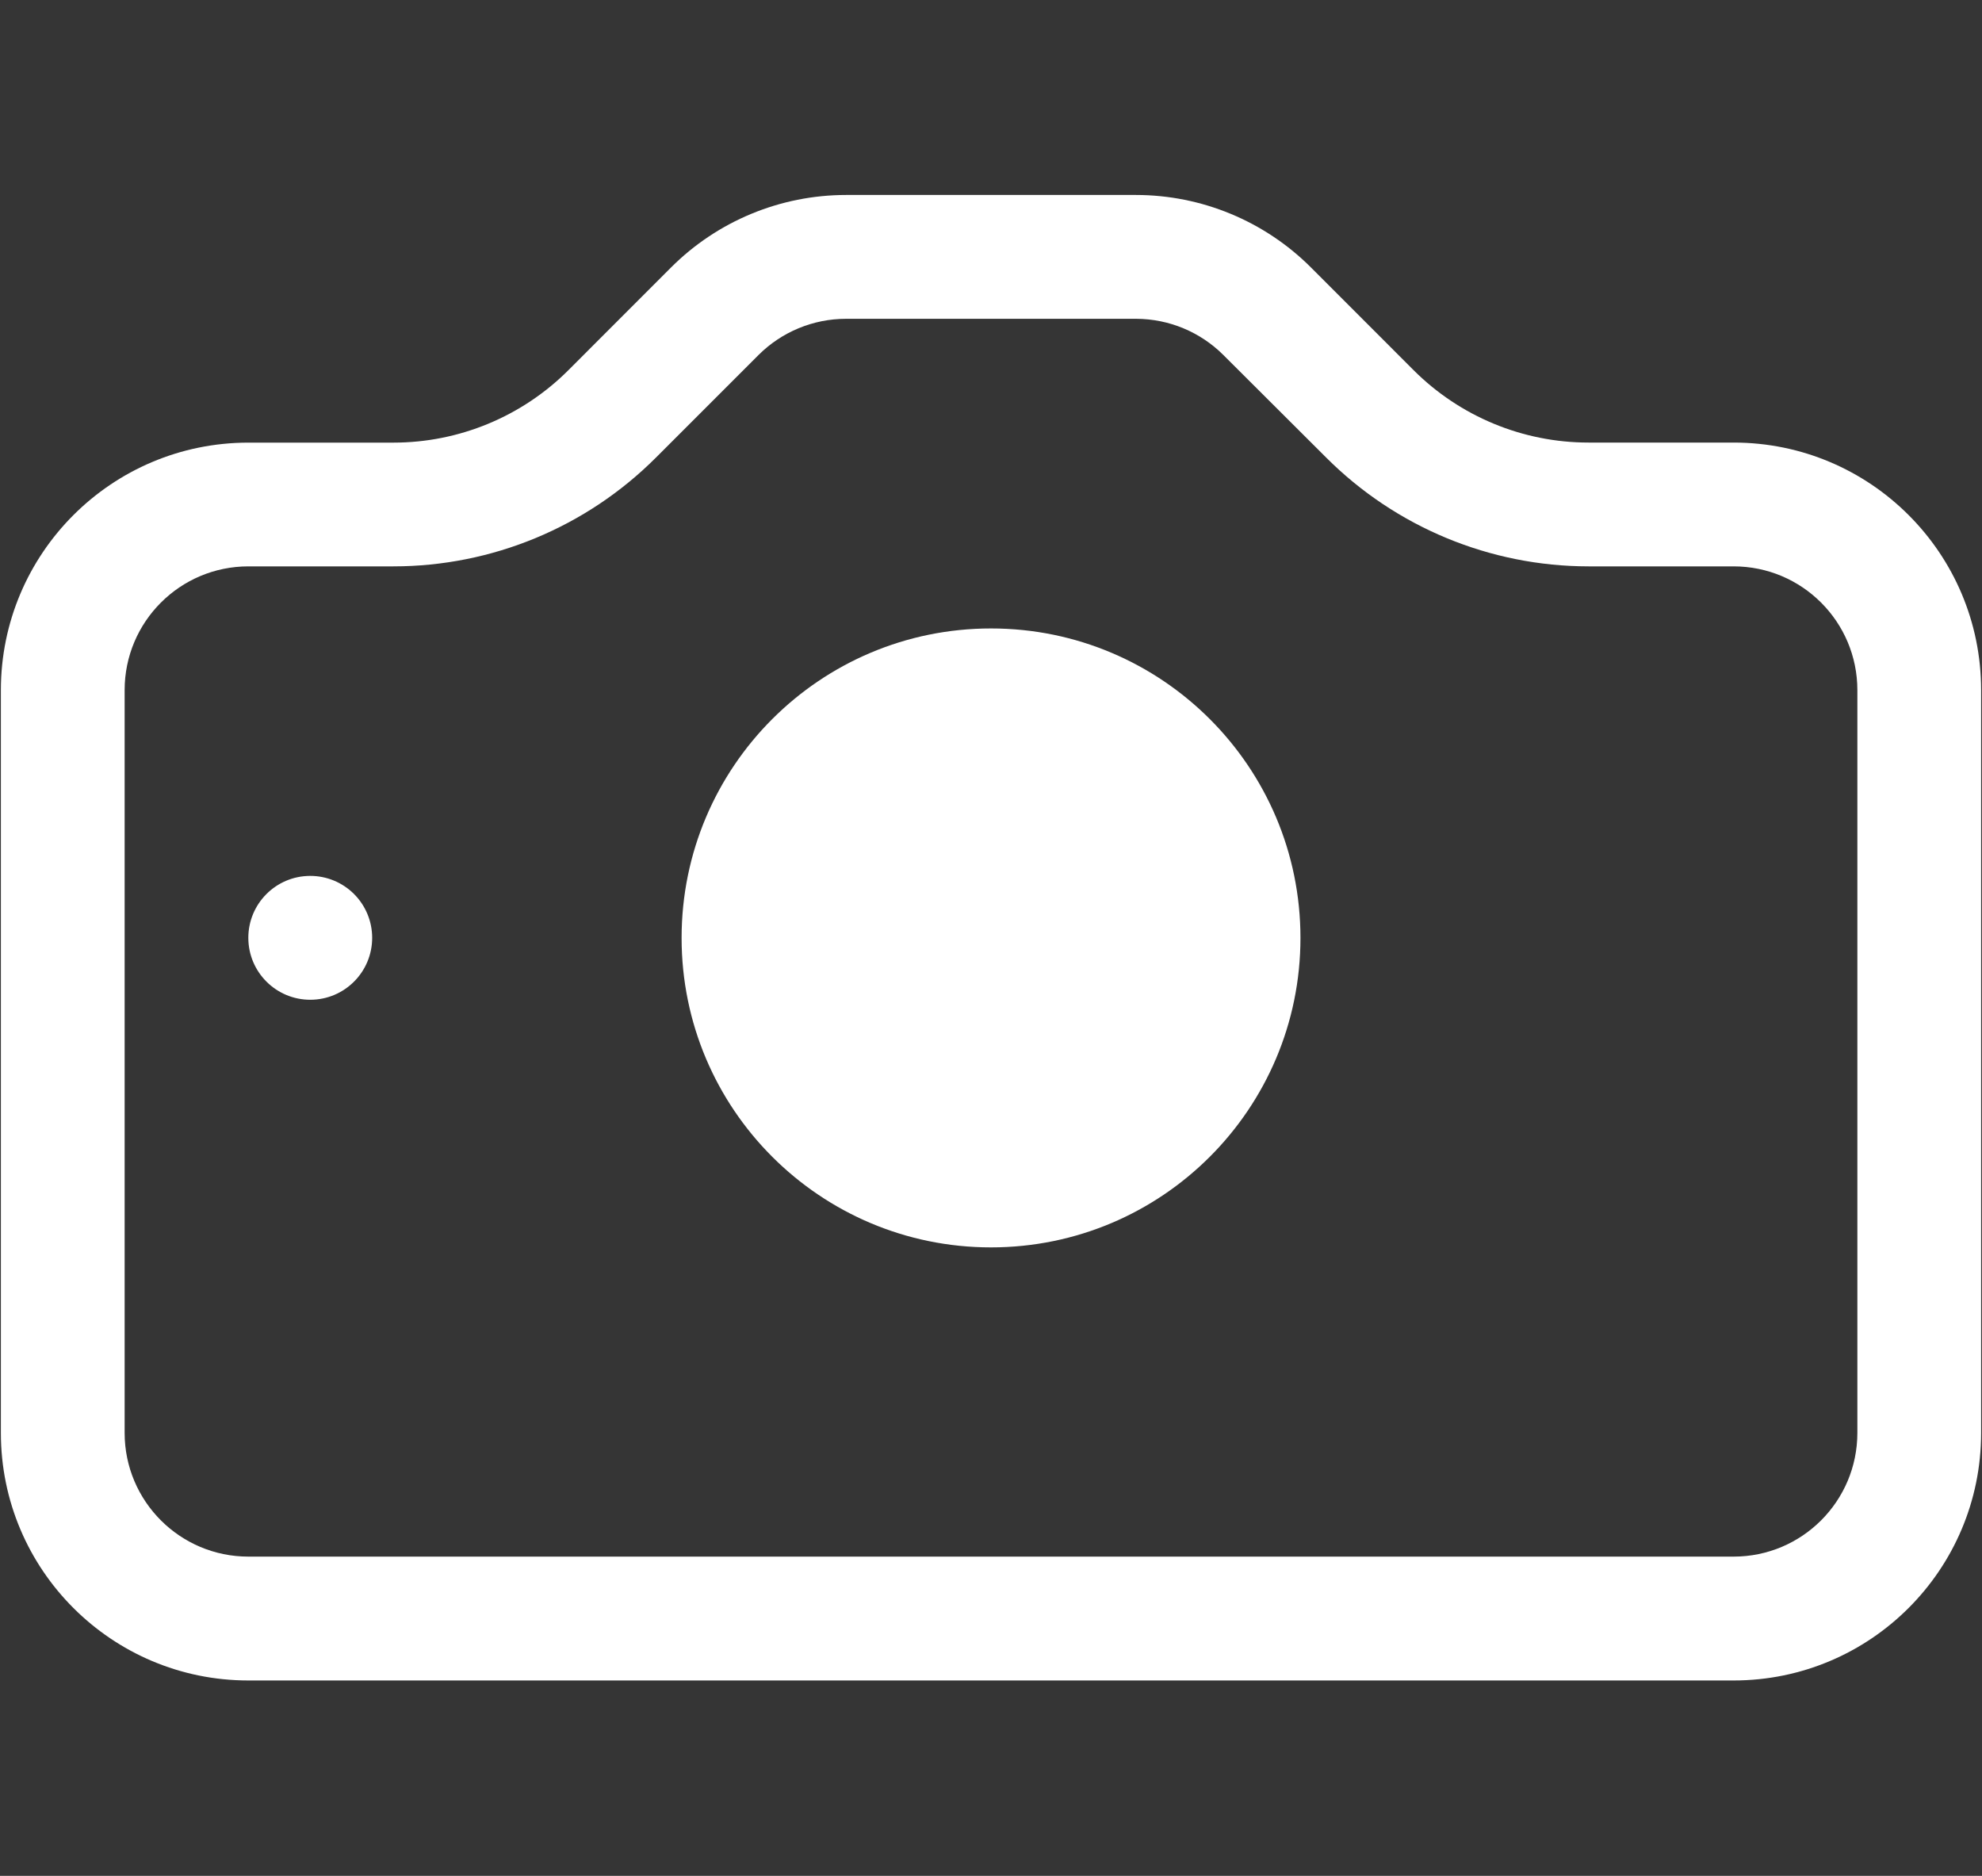
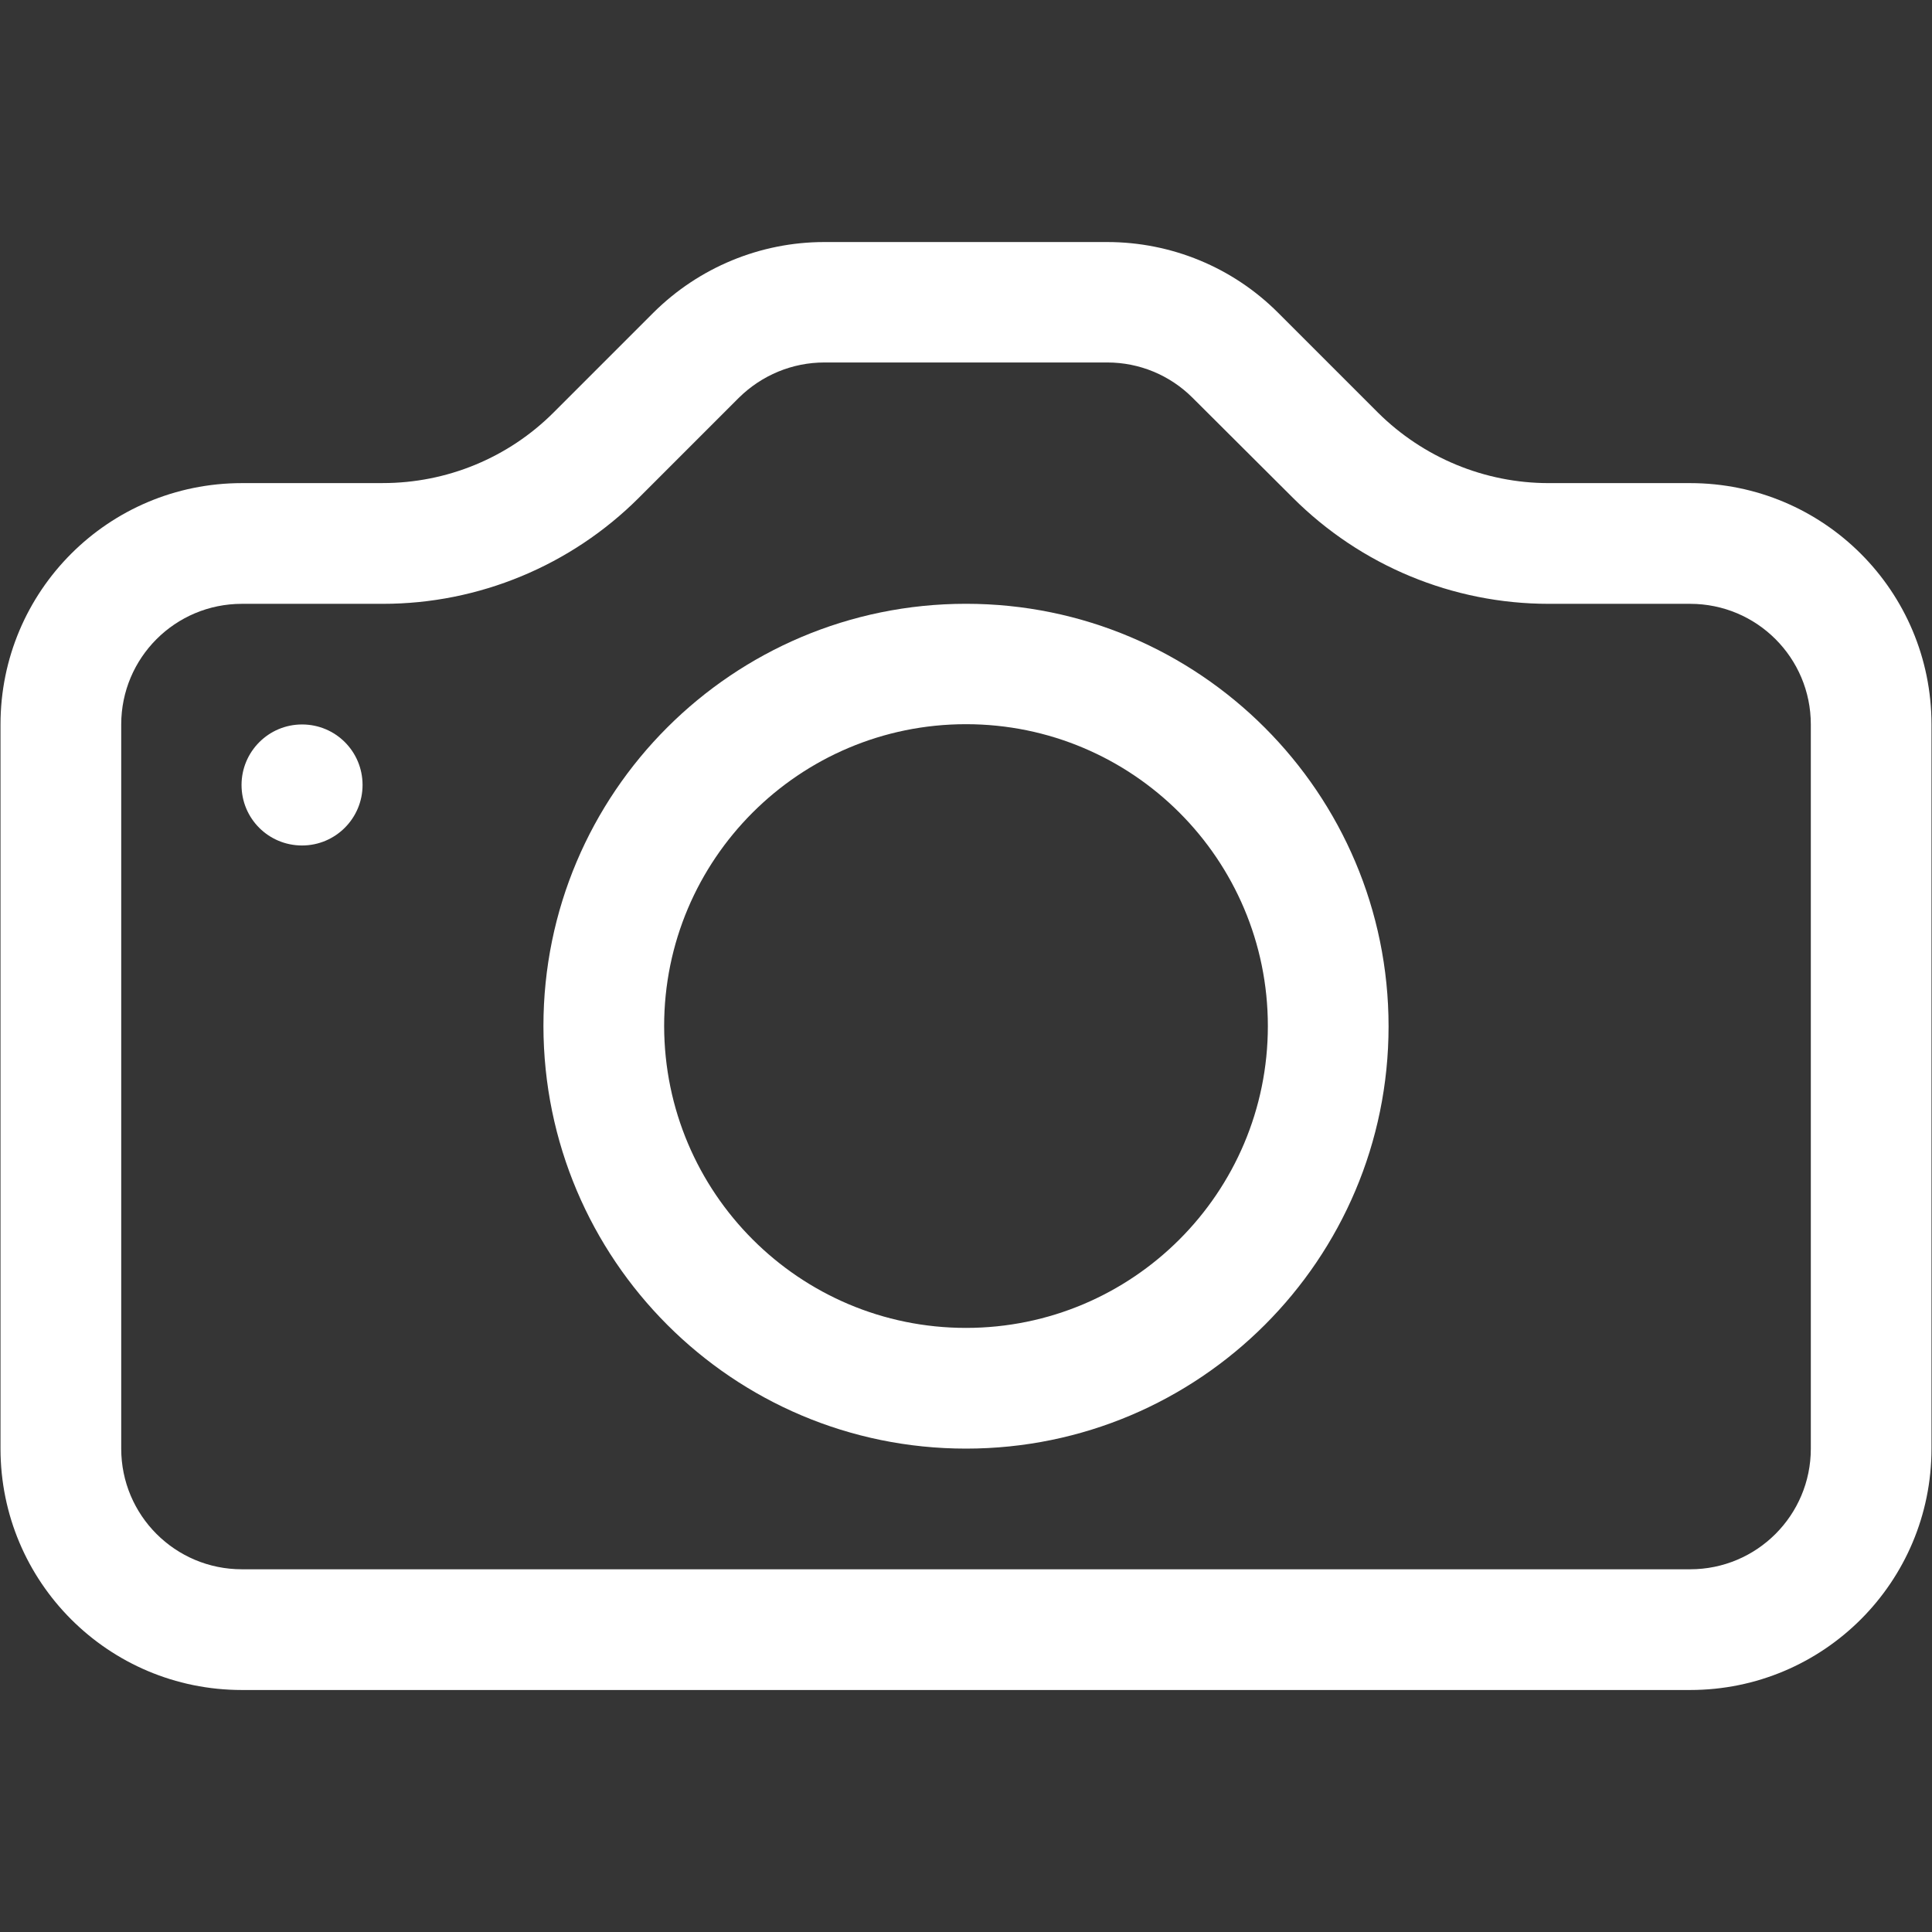
- <svg xmlns="http://www.w3.org/2000/svg" id="Ebene_1" data-name="Ebene 1" viewBox="0 0 652 617">
-   <defs>
-     <style>.cls-1{fill:#353535;}.cls-2,.cls-3{fill:#fff;}.cls-2{fill-rule:evenodd;}</style>
-   </defs>
-   <rect class="cls-1" width="652" height="617" />
-   <path class="cls-2" d="M611,471.31V227a40.71,40.71,0,0,0-40.71-40.71H522.57a122.09,122.09,0,0,1-86.31-35.79l-33.8-33.71a40.76,40.76,0,0,0-28.66-11.93H278.29a40.79,40.79,0,0,0-28.79,11.93l-33.71,33.71a122.12,122.12,0,0,1-86.36,35.79H81.71A40.71,40.71,0,0,0,41,227V471.31A40.71,40.71,0,0,0,81.71,512H570.29A40.71,40.71,0,0,0,611,471.31ZM81.71,145.59A81.42,81.42,0,0,0,.29,227h0V471.31A81.42,81.42,0,0,0,81.7,552.74H570.29a81.42,81.42,0,0,0,81.42-81.42h0V227a81.42,81.42,0,0,0-81.41-81.43H522.57A81.42,81.42,0,0,1,465,121.74L431.28,88a81.47,81.47,0,0,0-57.57-23.87H278.29A81.47,81.47,0,0,0,220.72,88L187,121.74a81.42,81.42,0,0,1-57.57,23.85Z" />
-   <path class="cls-2" d="M326,410.29a101.79,101.79,0,1,0-101.78-101.8h0A101.78,101.78,0,0,0,326,410.29Z" />
-   <path class="cls-3" d="M122.43,308.45A20.37,20.37,0,1,1,102,288.1h0A20.36,20.36,0,0,1,122.43,308.45Z" />
+ <svg xmlns="http://www.w3.org/2000/svg" version="1.1" id="Ebene_1" x="0px" y="0px" viewBox="0 0 500 500" style="enable-background:new 0 0 500 500;" xml:space="preserve">
+   <style type="text/css">
+ 	.st0{fill:#353535;}
+ 	.st1{fill-rule:evenodd;clip-rule:evenodd;fill:#FFFFFF;}
+ 	.st2{fill:#FFFFFF;}
+ </style>
+   <rect x="-76.19" y="-31.95" class="st0" width="652" height="617" />
+   <g id="Ebene_1_1_">
+     <path class="st1" d="M468.64,374.9v-187.4c0-17.27-13.97-31.23-31.23-31.23H400.8c-24.86,0-48.65-9.9-66.23-27.47l-25.94-25.86   c-5.83-5.83-13.74-9.13-22.02-9.13h-73.29c-8.29,0-16.19,3.3-22.1,9.13l-25.86,25.86c-17.57,17.57-41.44,27.47-66.23,27.47H62.6   c-17.27,0-31.23,13.97-31.23,31.23v187.4c0,17.27,13.97,31.23,31.23,31.23h374.8C454.67,406.13,468.64,392.16,468.64,374.9z    M62.6,125.03c-34.53,0-62.47,27.93-62.47,62.47v187.4c0,34.53,27.93,62.47,62.47,62.47h374.8c34.53,0,62.47-27.93,62.47-62.47   v-187.4c0-34.53-27.93-62.47-62.47-62.47H400.8c-16.58,0-32.46-6.6-44.2-18.26L330.73,80.9c-11.74-11.74-27.63-18.26-44.2-18.26   h-73.21c-16.58,0-32.46,6.6-44.2,18.26l-25.86,25.86c-11.74,11.74-27.63,18.26-44.2,18.26L62.6,125.03L62.6,125.03z" />
+     <path class="st1" d="M250,343.66c43.13,0,78.12-34.99,78.12-78.12s-34.99-78.12-78.12-78.12s-78.12,34.99-78.12,78.12l0,0   C171.95,308.67,206.87,343.66,250,343.66z M250,374.9c60.4,0,109.36-48.96,109.36-109.28S310.4,156.26,250,156.26   s-109.36,48.96-109.36,109.28l0,0C140.72,325.94,189.6,374.9,250,374.9z" />
+     <path class="st2" d="M93.83,203.15c0,8.6-6.98,15.66-15.66,15.66s-15.66-6.98-15.66-15.66c0-8.6,6.98-15.66,15.66-15.66l0,0   C86.85,187.49,93.83,194.48,93.83,203.15z" />
+   </g>
</svg>
